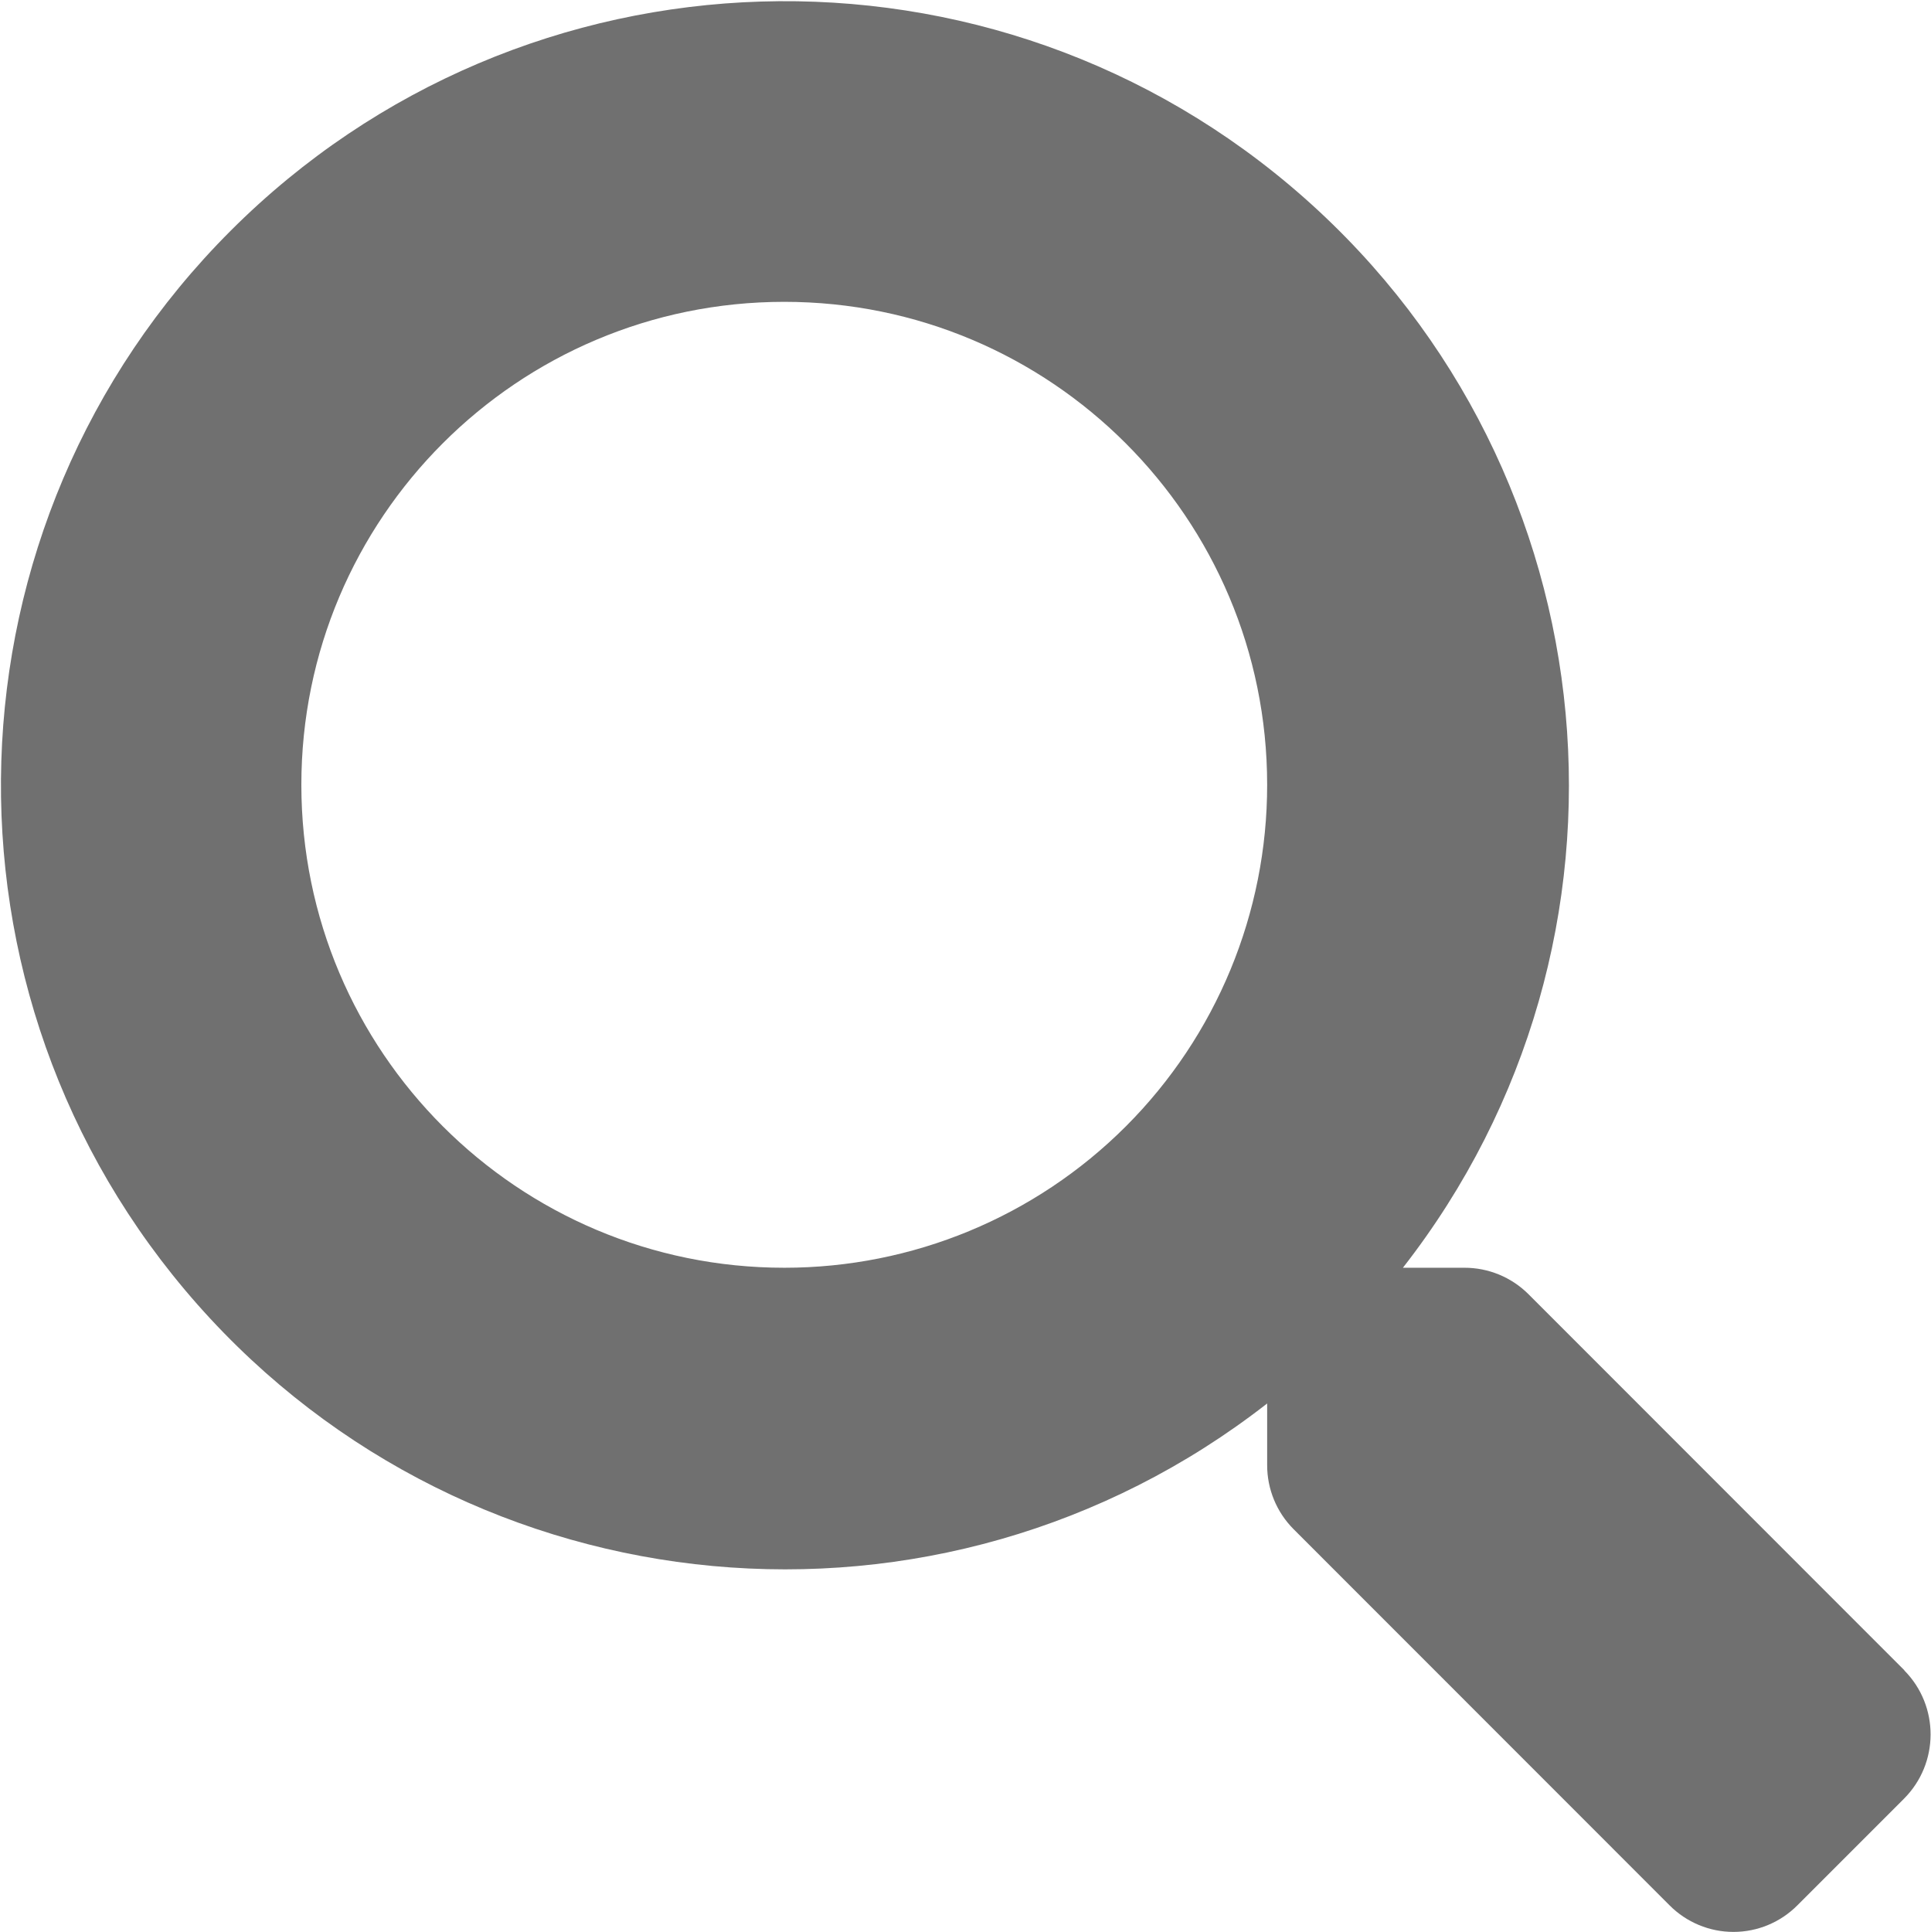
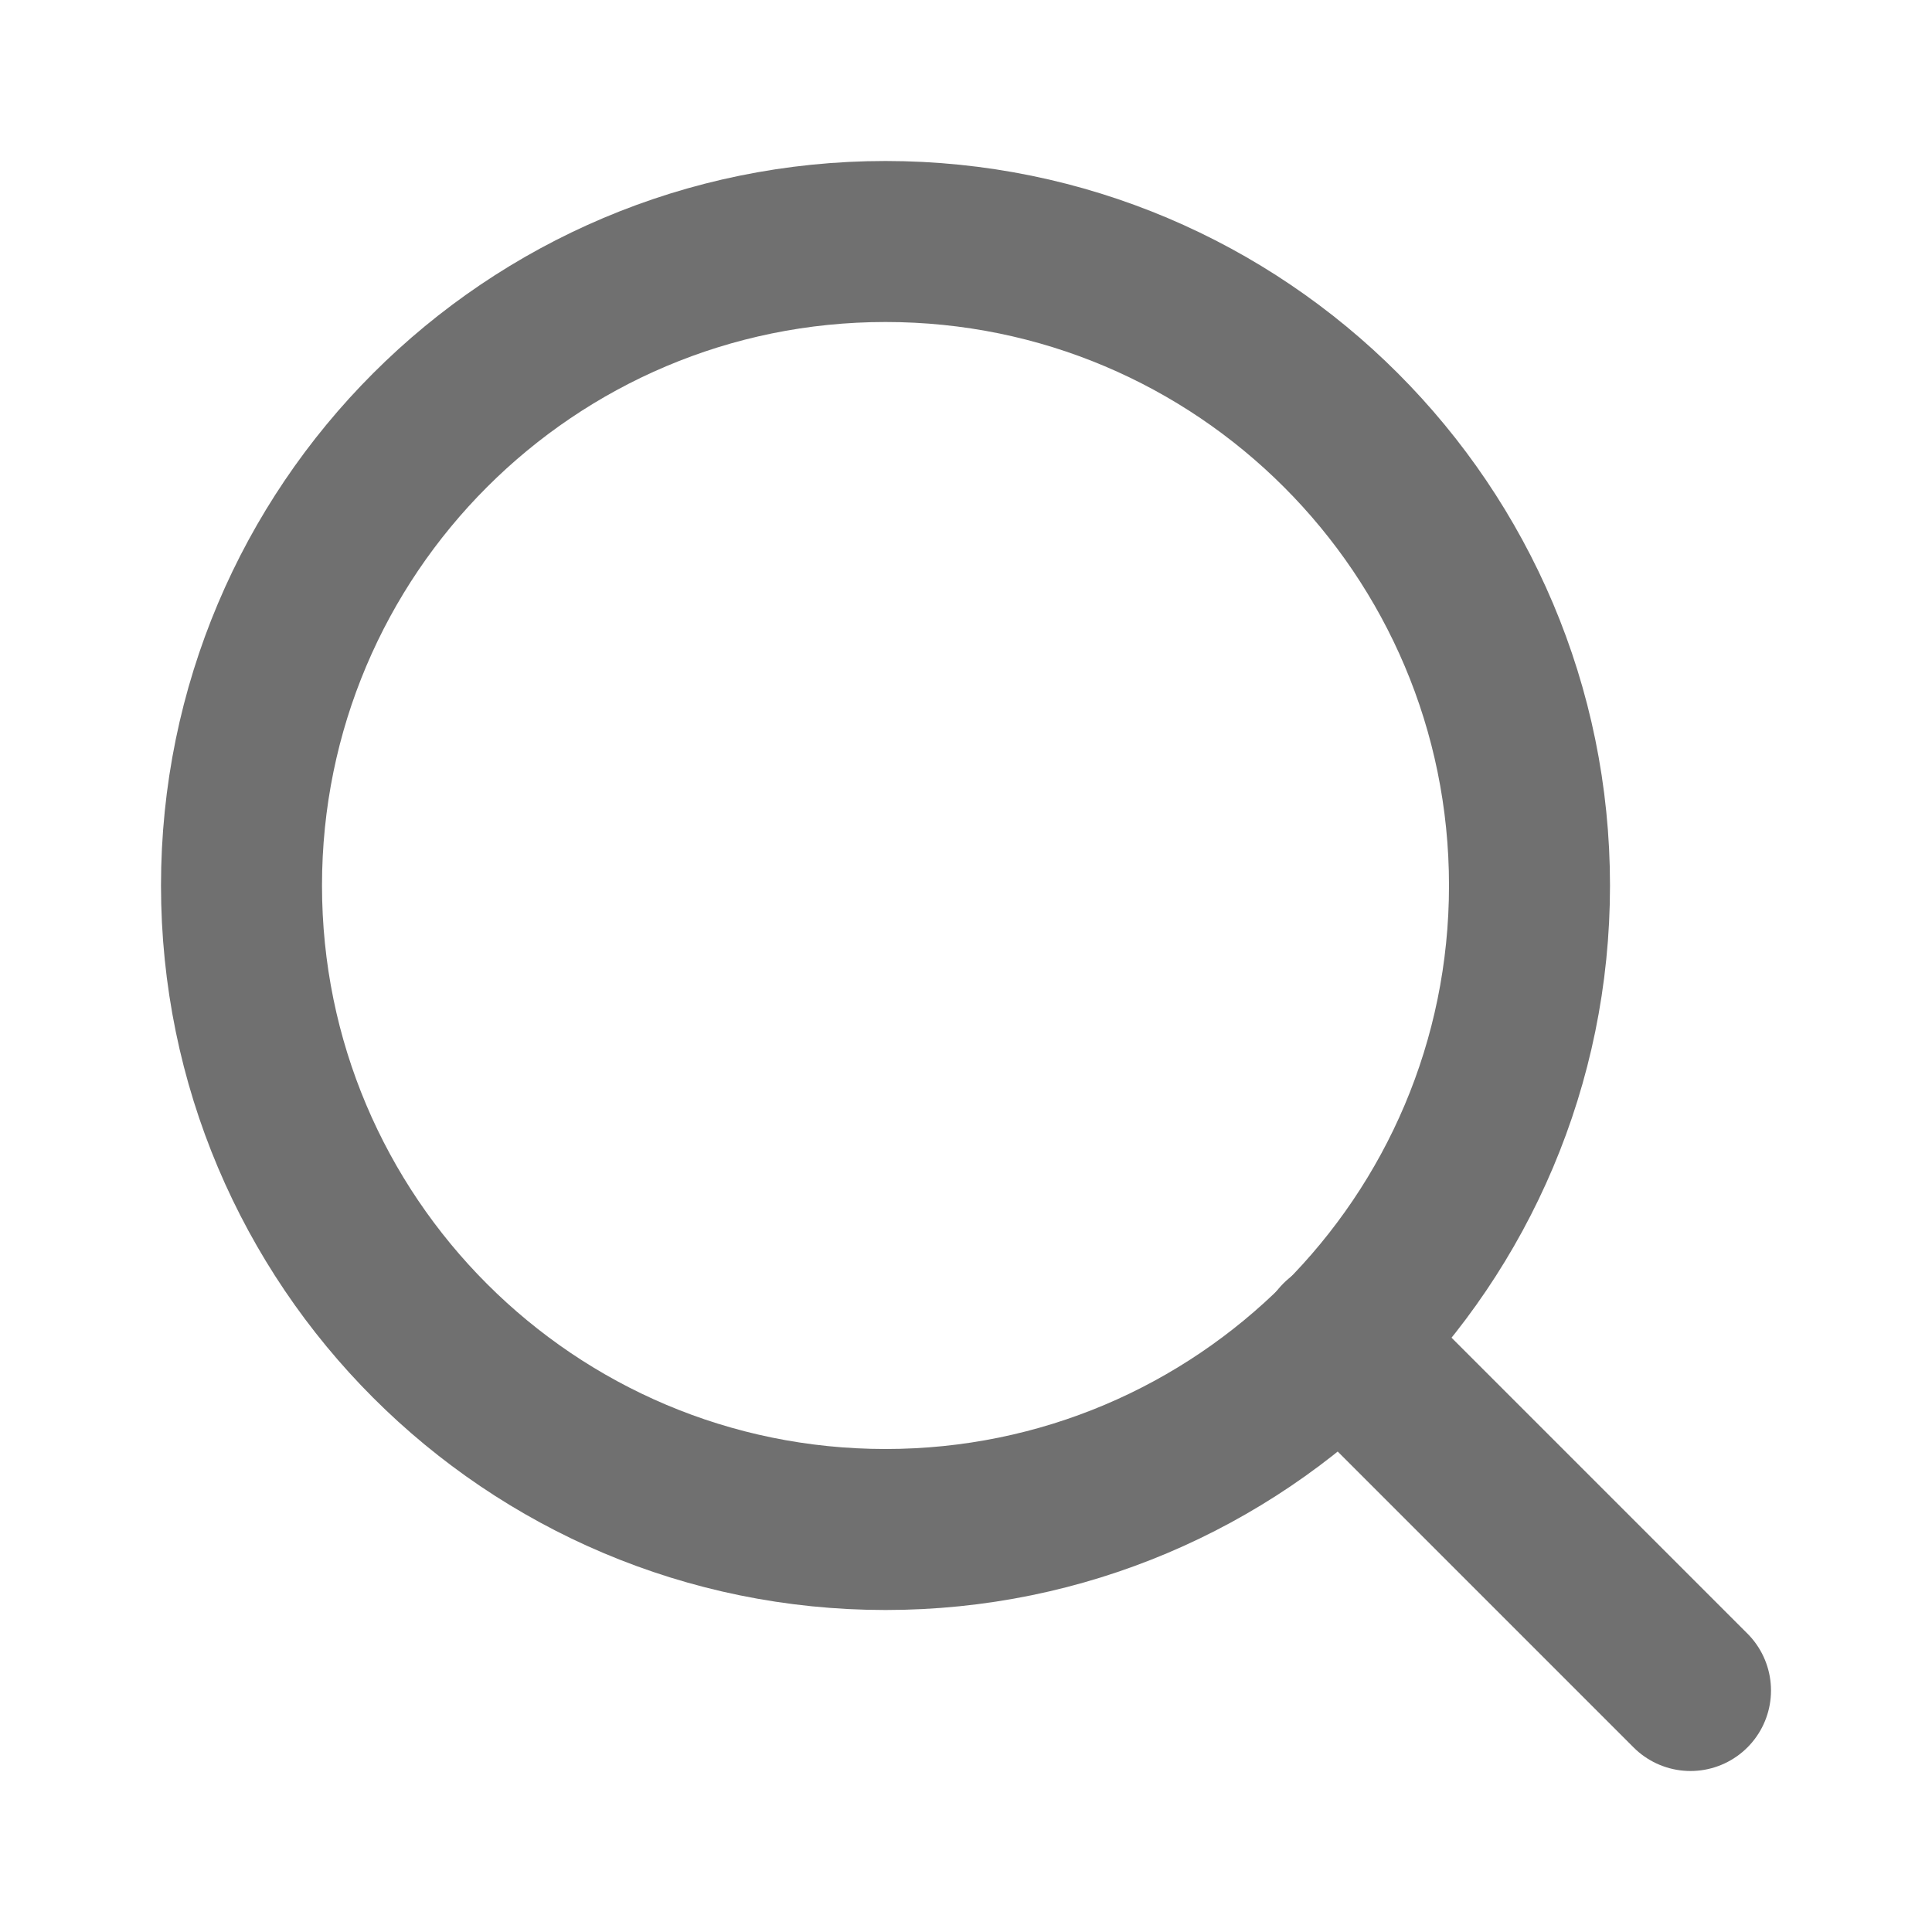
- <svg xmlns="http://www.w3.org/2000/svg" width="43.477" height="43.5" viewBox="0 0 43.477 43.5">
-   <path id="Icon_awesome-search" data-name="Icon awesome-search" d="M42.885,37.609l-8.467-8.47a2.036,2.036,0,0,0-1.444-.595H31.591A17.654,17.654,0,1,0,28.534,31.6v1.385a2.038,2.038,0,0,0,.594,1.444l8.467,8.47a2.029,2.029,0,0,0,2.879,0l2.4-2.4a2.049,2.049,0,0,0,.008-2.888ZM17.664,28.544A10.874,10.874,0,1,1,28.534,17.67,10.866,10.866,0,0,1,17.664,28.544Z" fill="#707070" />
+ <svg xmlns="http://www.w3.org/2000/svg" width="56" height="56" viewBox="0 0 24 24" fill="none" stroke="#707070" stroke-width="2" stroke-linecap="round" stroke-linejoin="round" class="feather feather-search">
+   <circle cx="11" cy="11" r="8" />
+   <line x1="21" y1="21" x2="16.65" y2="16.65" />
</svg>
